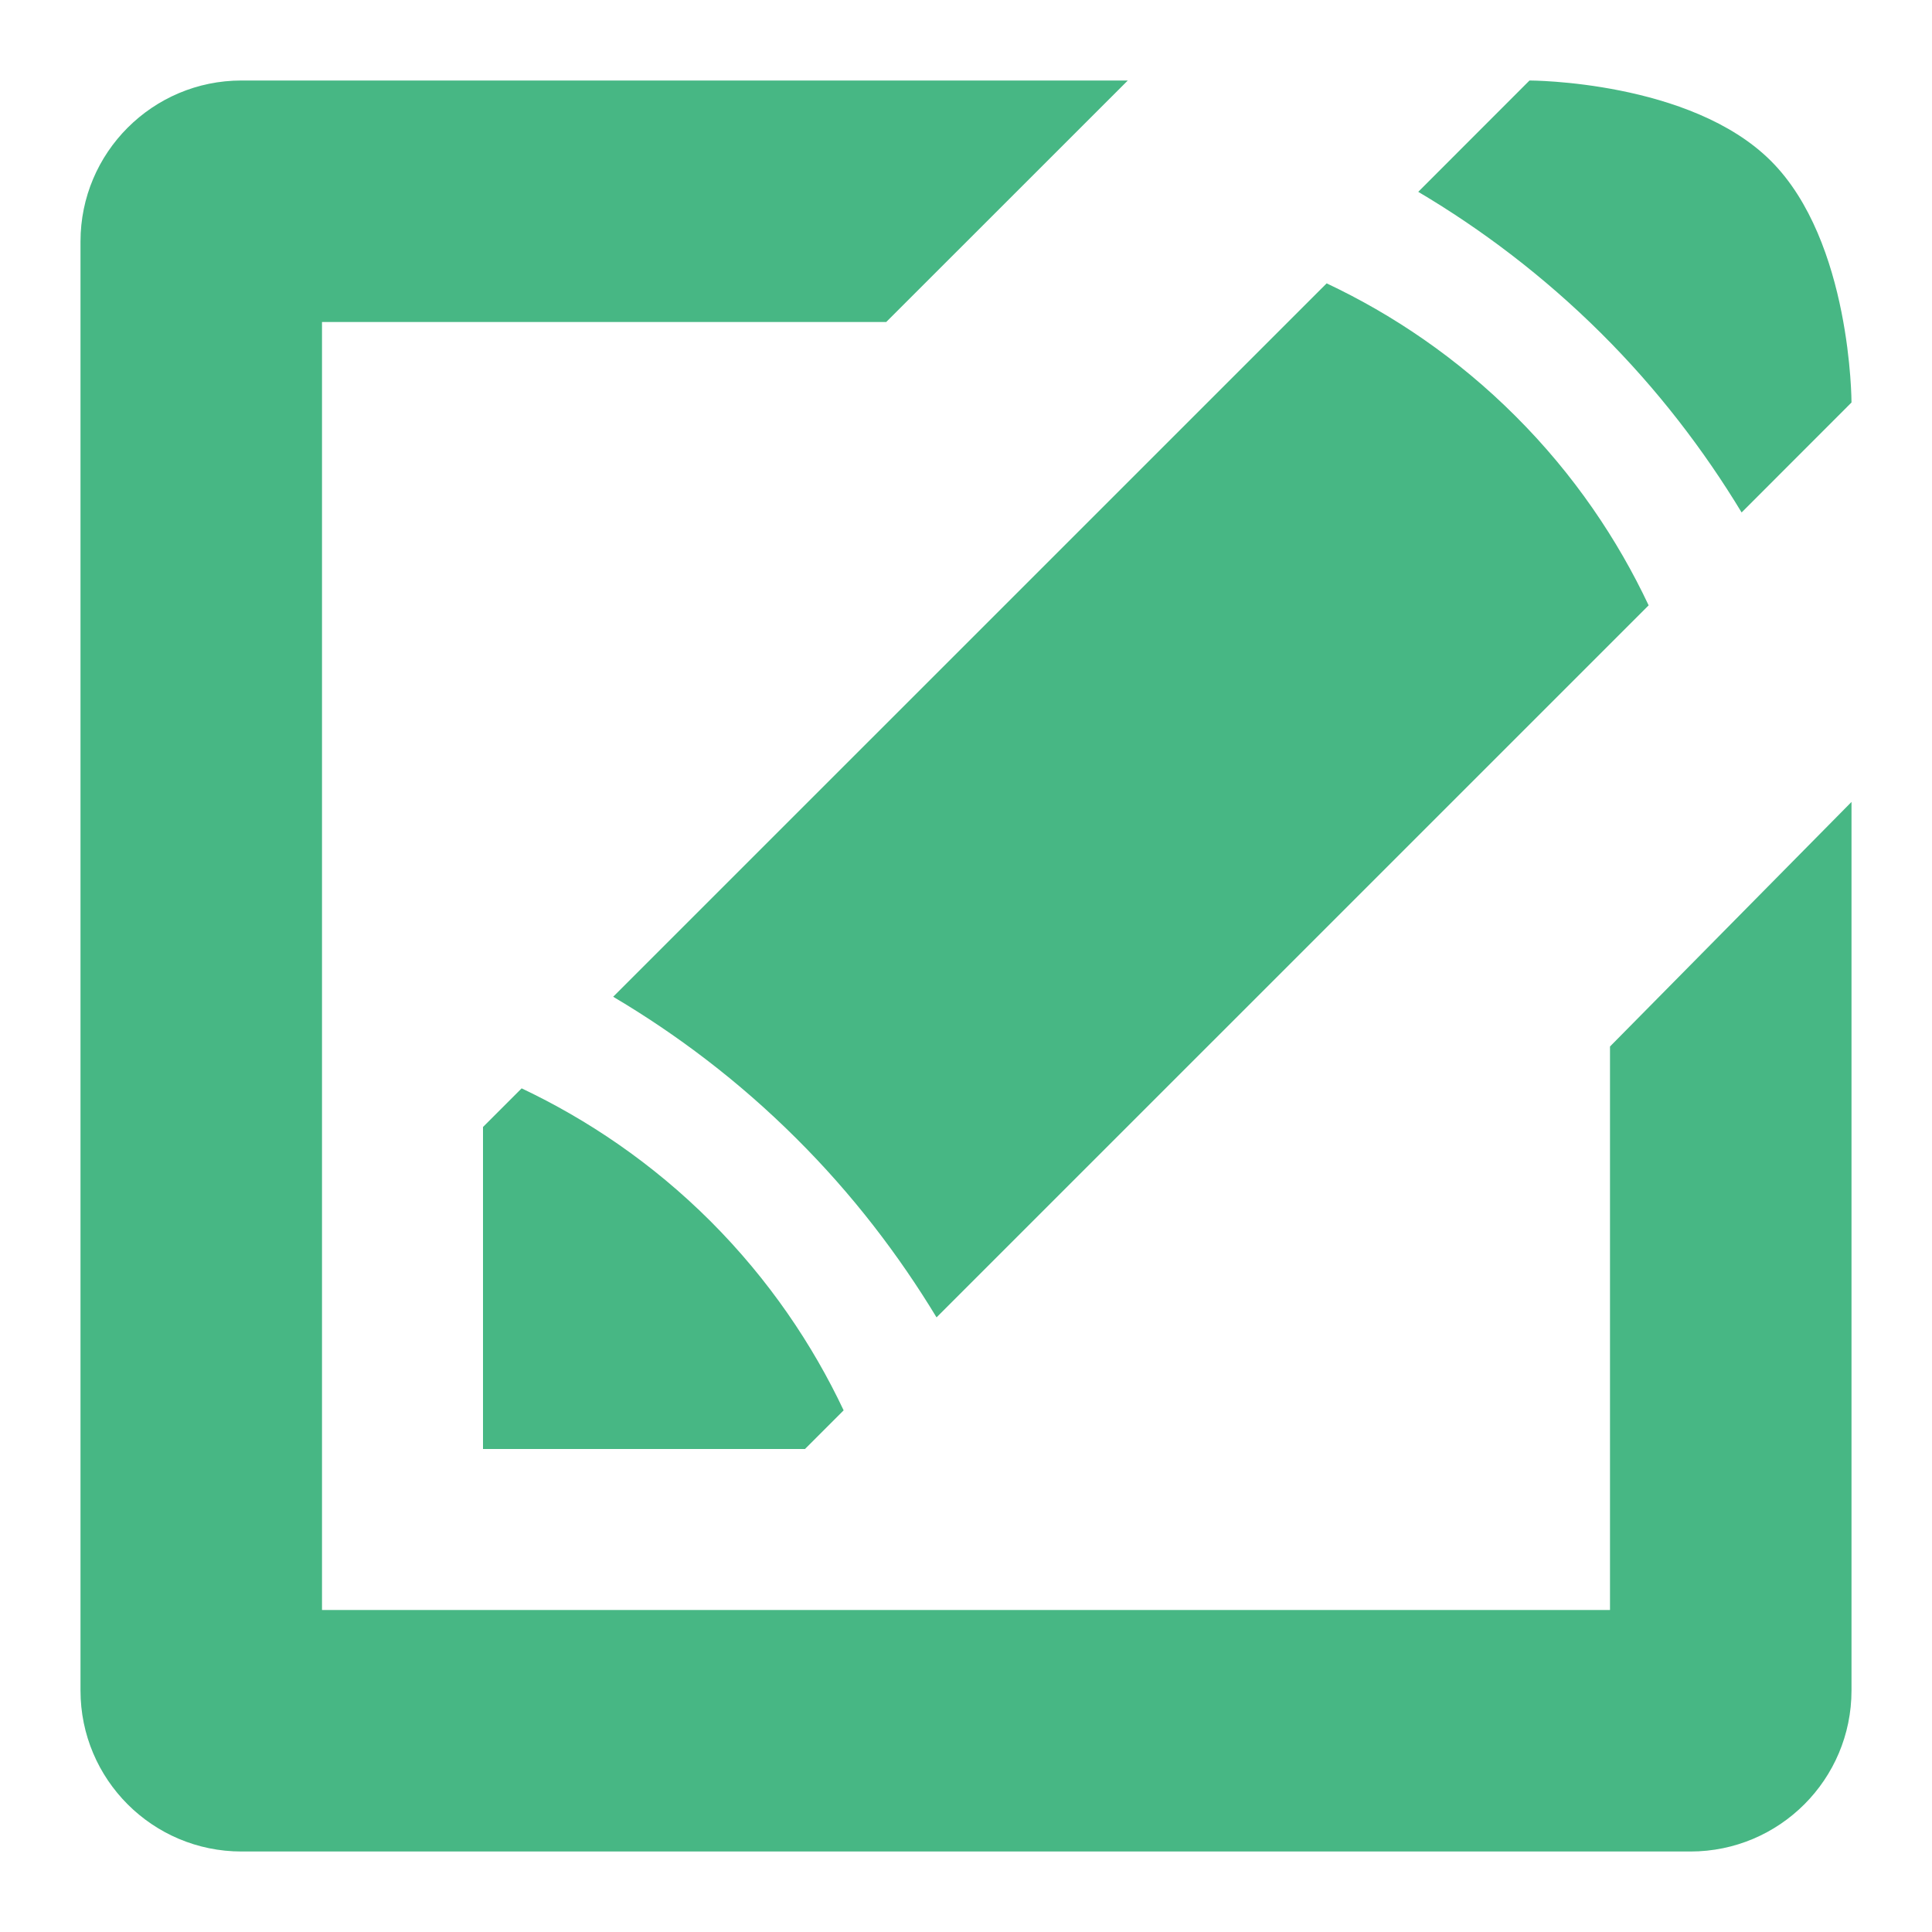
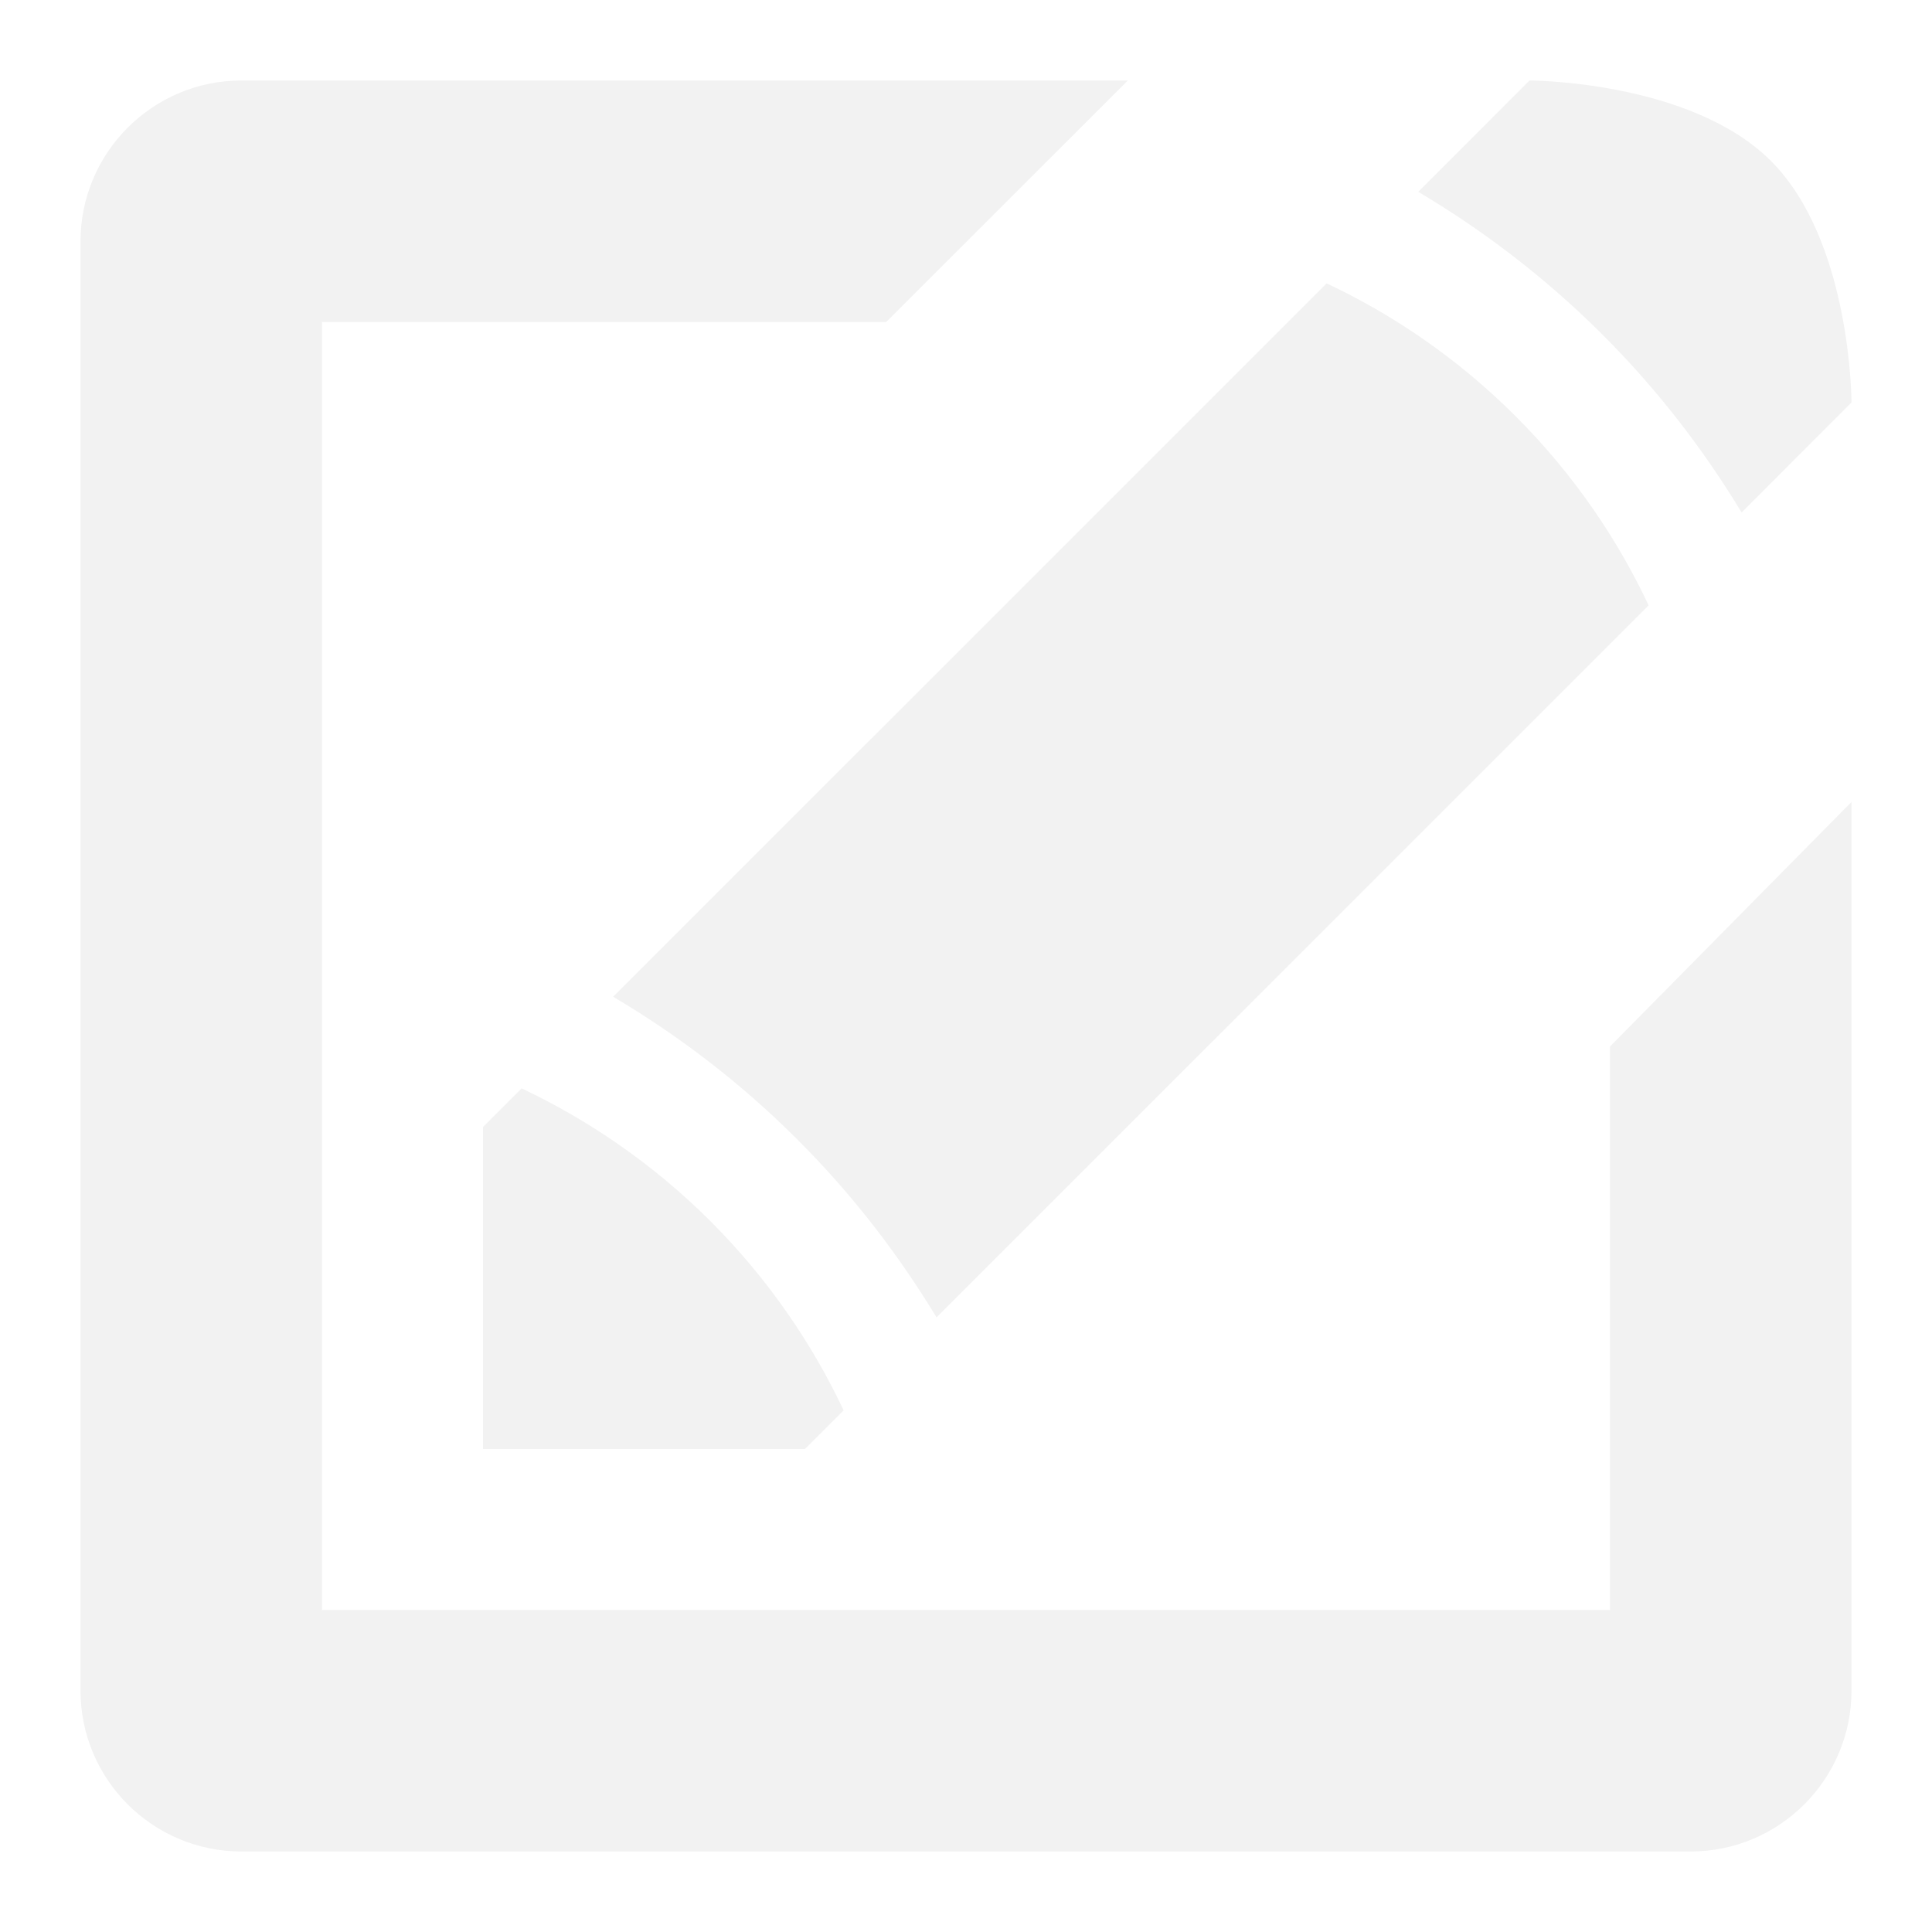
<svg xmlns="http://www.w3.org/2000/svg" enable-background="new 0 0 24 24" height="24px" id="Layer_1" version="1.1" viewBox="0 0 24 24" width="24px" xml:space="preserve">
-   <path fill="#47B784" d="M21.635,6.366c-0.467-0.772-1.043-1.528-1.748-2.229c-0.713-0.708-1.482-1.288-2.269-1.754L19,1C19,1,21,1,22,2S23,5,23,5  L21.635,6.366z M10,18H6v-4l0.48-0.48c0.813,0.385,1.621,0.926,2.348,1.652c0.728,0.729,1.268,1.535,1.652,2.348L10,18z M20.48,7.52  l-8.846,8.845c-0.467-0.771-1.043-1.529-1.748-2.229c-0.712-0.709-1.482-1.288-2.269-1.754L16.48,3.52  c0.813,0.383,1.621,0.924,2.348,1.651C19.557,5.899,20.097,6.707,20.48,7.52z M4,4v16h16v-7l3-3.038V21c0,1.105-0.896,2-2,2H3  c-1.104,0-2-0.895-2-2V3c0-1.104,0.896-2,2-2h11.01l-3.001,3H4z" />
+   <path fill="#f2f2f2" d="M21.635,6.366c-0.467-0.772-1.043-1.528-1.748-2.229c-0.713-0.708-1.482-1.288-2.269-1.754L19,1C19,1,21,1,22,2S23,5,23,5  L21.635,6.366z M10,18H6v-4l0.48-0.48c0.813,0.385,1.621,0.926,2.348,1.652c0.728,0.729,1.268,1.535,1.652,2.348L10,18z M20.48,7.52  l-8.846,8.845c-0.467-0.771-1.043-1.529-1.748-2.229c-0.712-0.709-1.482-1.288-2.269-1.754L16.48,3.52  c0.813,0.383,1.621,0.924,2.348,1.651C19.557,5.899,20.097,6.707,20.48,7.52z M4,4v16h16v-7l3-3.038V21c0,1.105-0.896,2-2,2H3  c-1.104,0-2-0.895-2-2V3c0-1.104,0.896-2,2-2h11.01l-3.001,3H4z" />
</svg>
